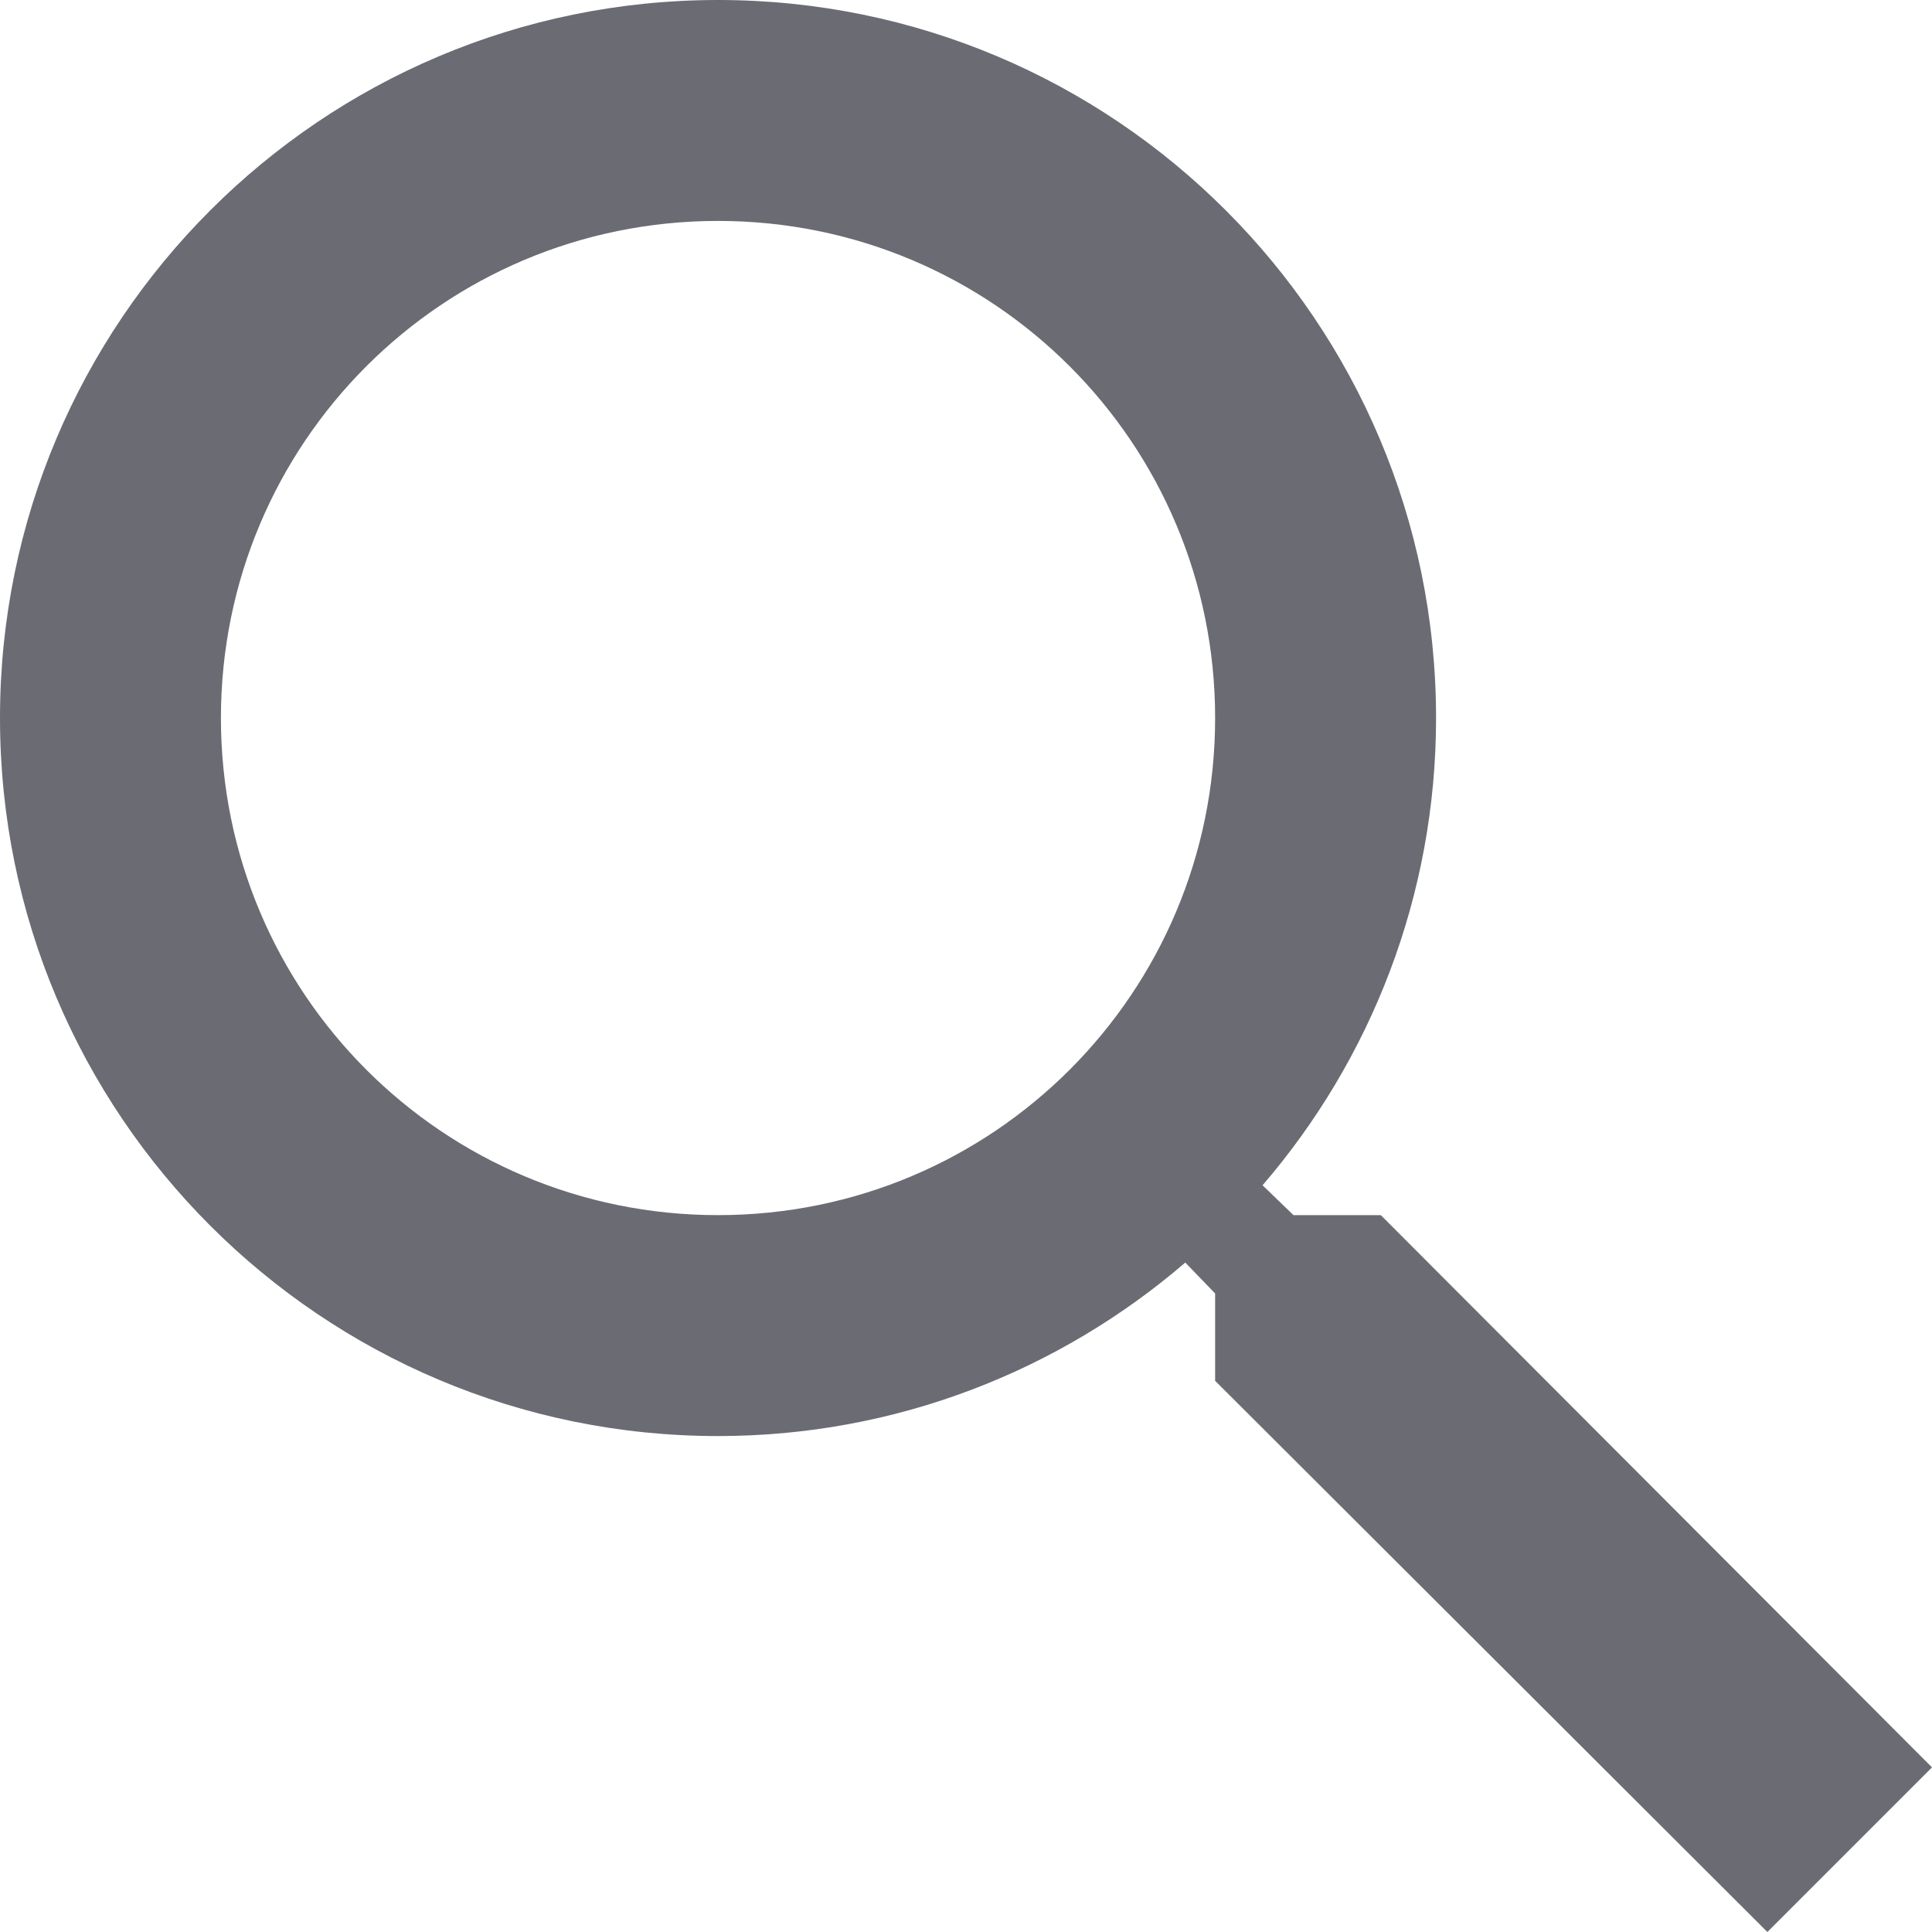
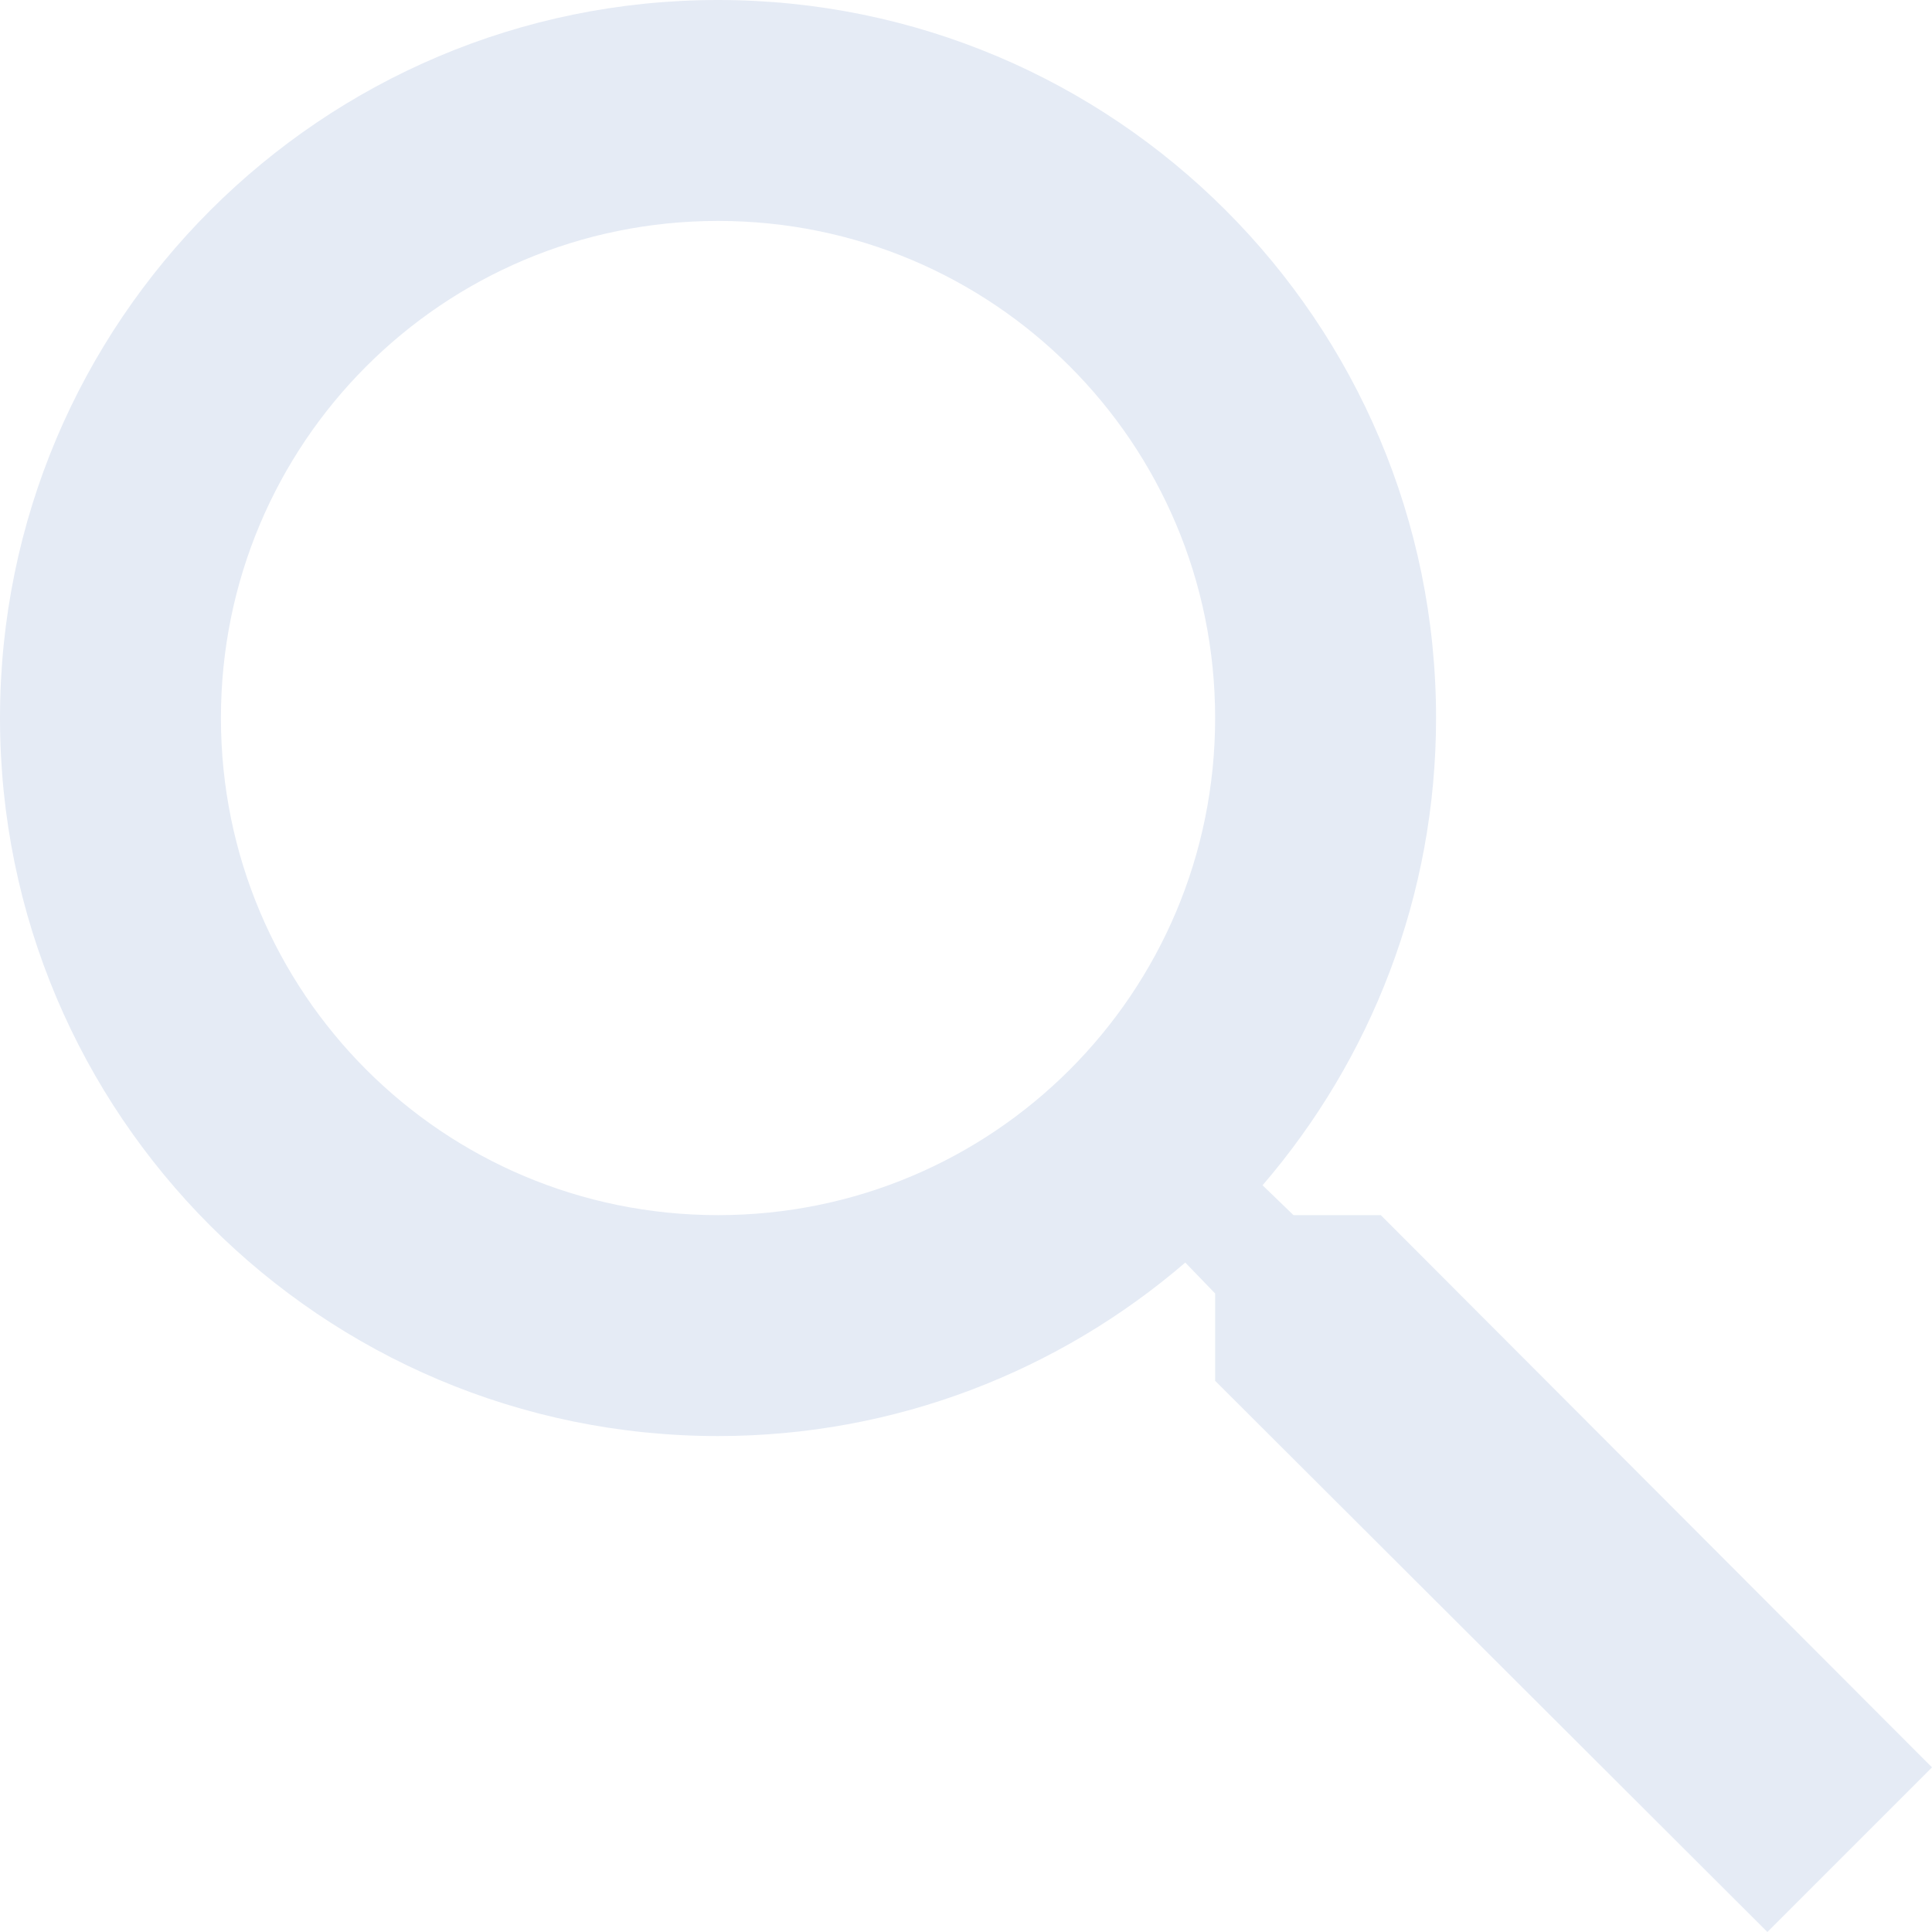
<svg xmlns="http://www.w3.org/2000/svg" width="20" height="20" viewBox="0 0 20 20" fill="none">
-   <path d="M14.294 12.579H13.39L13.07 12.27C14.191 10.966 14.866 9.274 14.866 7.433C14.866 3.328 11.538 0 7.433 0C3.328 0 0 3.328 0 7.433C0 11.538 3.328 14.866 7.433 14.866C9.274 14.866 10.966 14.191 12.27 13.07L12.579 13.39V14.294L18.296 20L20 18.296L14.294 12.579V12.579ZM7.433 12.579C4.585 12.579 2.287 10.28 2.287 7.433C2.287 4.585 4.585 2.287 7.433 2.287C10.28 2.287 12.579 4.585 12.579 7.433C12.579 10.28 10.28 12.579 7.433 12.579Z" fill="#6A6B73" />
+   <path d="M14.294 12.579H13.39L13.07 12.27C14.191 10.966 14.866 9.274 14.866 7.433C14.866 3.328 11.538 0 7.433 0C3.328 0 0 3.328 0 7.433C0 11.538 3.328 14.866 7.433 14.866C9.274 14.866 10.966 14.191 12.27 13.07L12.579 13.39V14.294L18.296 20L20 18.296L14.294 12.579V12.579ZM7.433 12.579C4.585 12.579 2.287 10.28 2.287 7.433C2.287 4.585 4.585 2.287 7.433 2.287C10.28 2.287 12.579 4.585 12.579 7.433C12.579 10.28 10.28 12.579 7.433 12.579Z" fill="#E5EBF5" />
</svg>
